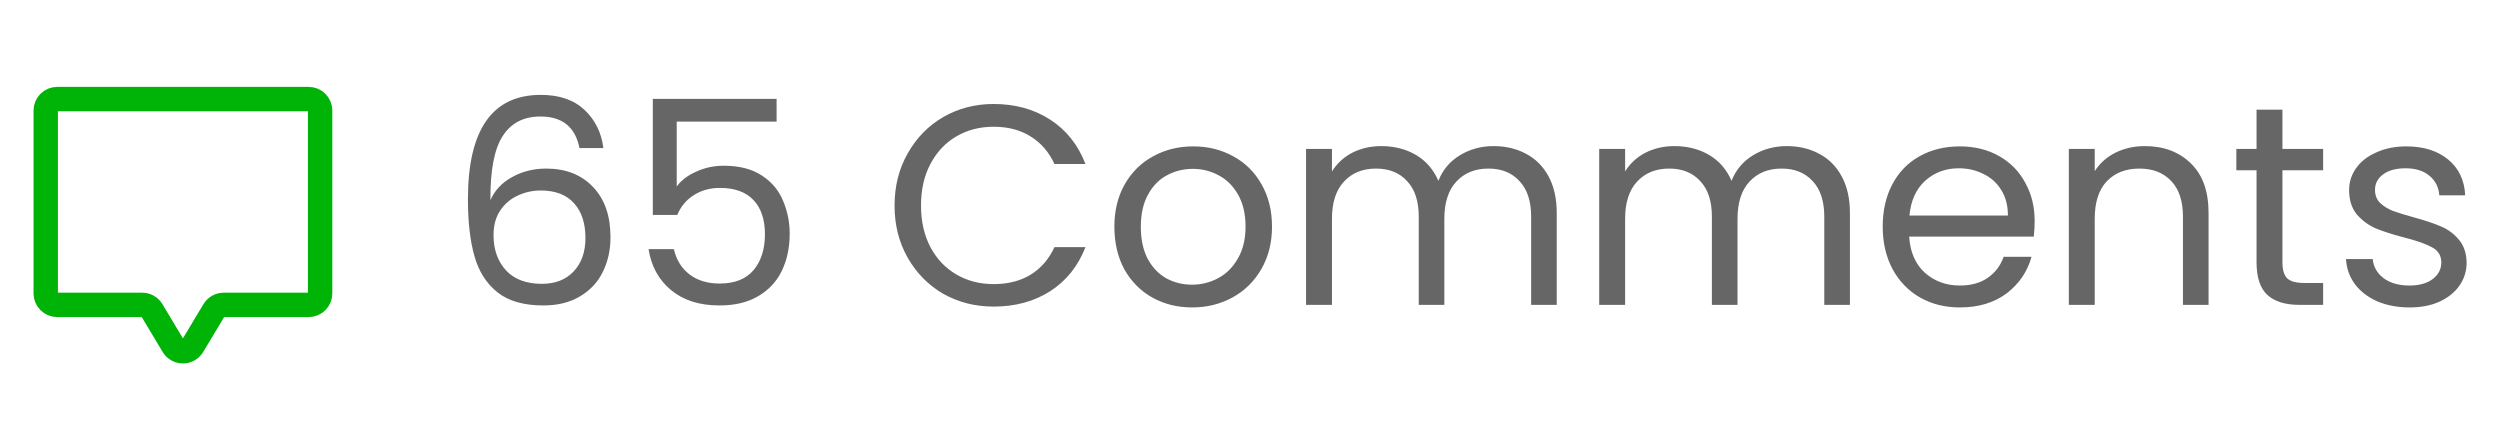
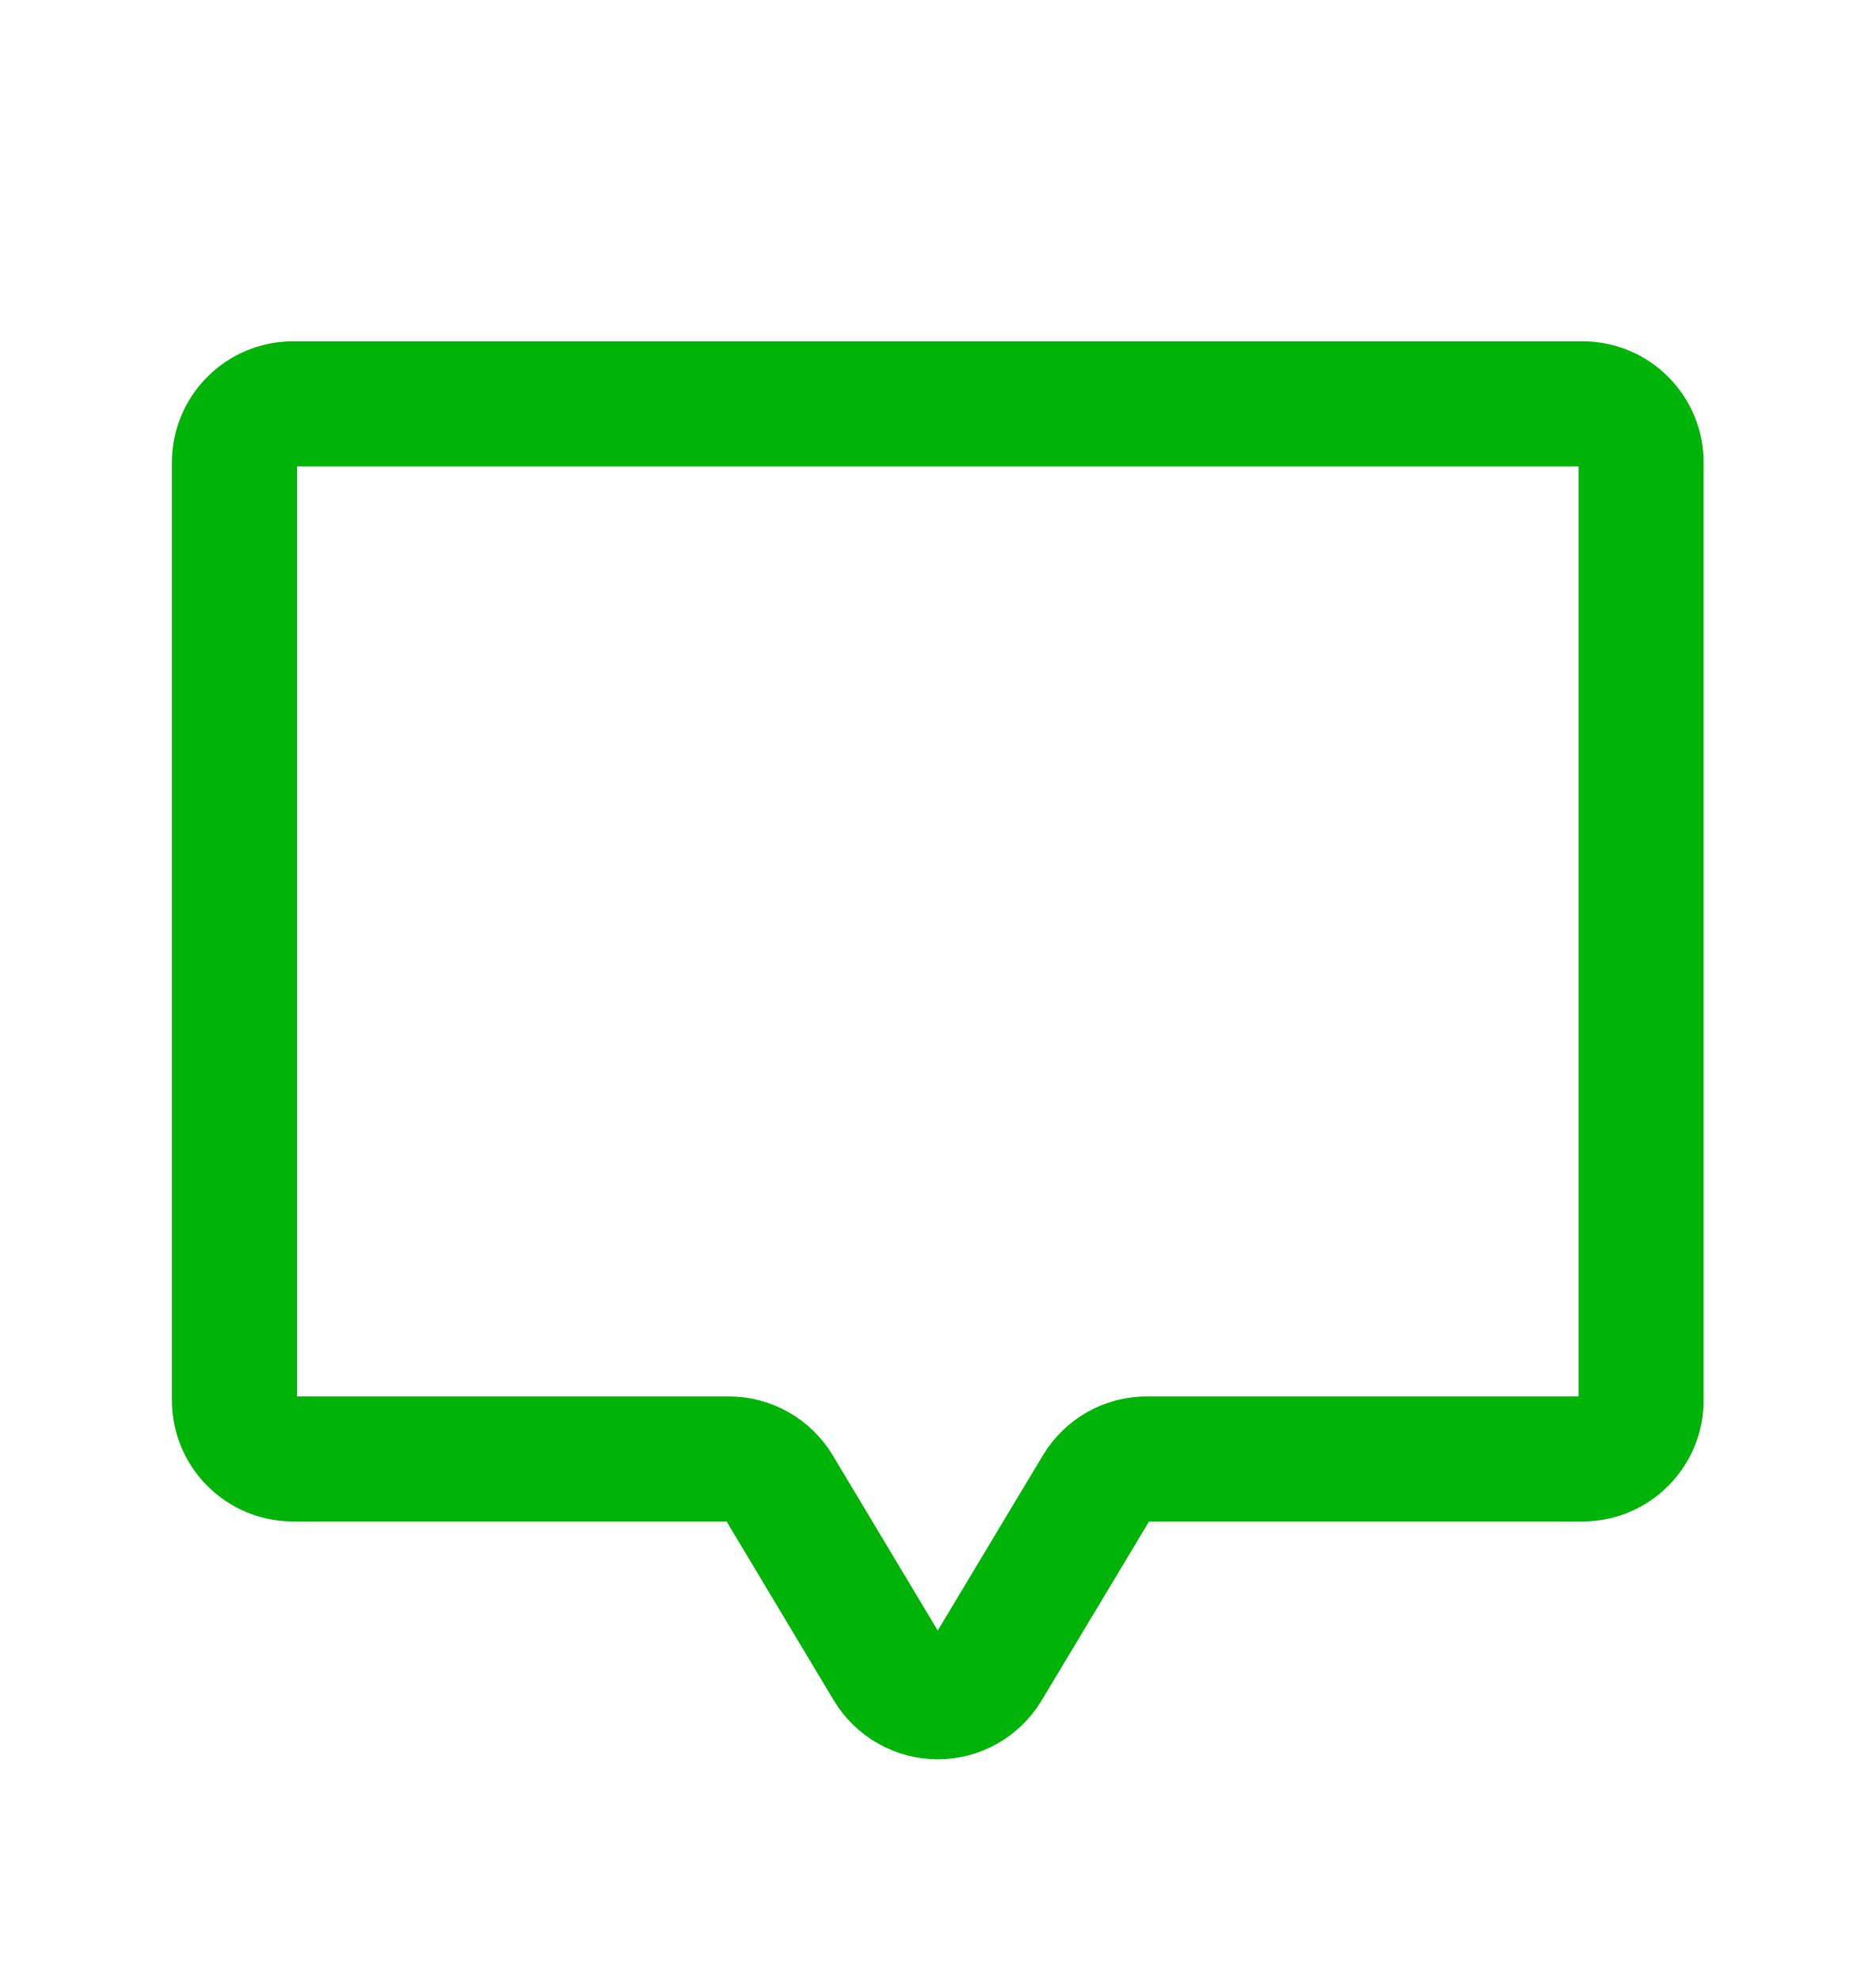
- <svg xmlns="http://www.w3.org/2000/svg" width="123" height="21" viewBox="0 0 123 21" fill="none">
-   <path d="M10.524 15.273L9.482 17.009C9.432 17.092 9.361 17.161 9.277 17.209C9.192 17.257 9.097 17.282 9 17.282C8.903 17.282 8.807 17.257 8.723 17.209C8.638 17.161 8.567 17.092 8.517 17.009L7.477 15.273C7.427 15.19 7.356 15.121 7.271 15.073C7.187 15.025 7.091 15 6.994 15H2.812C2.663 15 2.52 14.941 2.415 14.835C2.309 14.73 2.25 14.587 2.25 14.438V5.438C2.25 5.288 2.309 5.145 2.415 5.04C2.52 4.934 2.663 4.875 2.812 4.875H15.188C15.337 4.875 15.48 4.934 15.585 5.04C15.691 5.145 15.75 5.288 15.75 5.438V14.438C15.75 14.587 15.691 14.73 15.585 14.835C15.48 14.941 15.337 15 15.188 15H11.006C10.909 15 10.813 15.025 10.729 15.073C10.645 15.121 10.574 15.19 10.524 15.273V15.273Z" stroke="#00B307" stroke-width="1.2" stroke-linecap="round" stroke-linejoin="round" />
-   <path d="M28.51 7.286C28.305 6.25 27.665 5.732 26.592 5.732C25.761 5.732 25.141 6.054 24.73 6.698C24.319 7.333 24.119 8.383 24.128 9.848C24.343 9.363 24.697 8.985 25.192 8.714C25.696 8.434 26.256 8.294 26.872 8.294C27.833 8.294 28.599 8.593 29.168 9.19C29.747 9.787 30.036 10.613 30.036 11.668C30.036 12.303 29.91 12.872 29.658 13.376C29.415 13.88 29.042 14.281 28.538 14.58C28.043 14.879 27.441 15.028 26.732 15.028C25.771 15.028 25.019 14.813 24.478 14.384C23.937 13.955 23.559 13.362 23.344 12.606C23.129 11.85 23.022 10.917 23.022 9.806C23.022 6.381 24.217 4.668 26.606 4.668C27.521 4.668 28.239 4.915 28.762 5.41C29.285 5.905 29.593 6.53 29.686 7.286H28.51ZM26.606 9.372C26.205 9.372 25.827 9.456 25.472 9.624C25.117 9.783 24.828 10.03 24.604 10.366C24.389 10.693 24.282 11.094 24.282 11.57C24.282 12.279 24.487 12.858 24.898 13.306C25.309 13.745 25.897 13.964 26.662 13.964C27.315 13.964 27.833 13.763 28.216 13.362C28.608 12.951 28.804 12.401 28.804 11.71C28.804 10.982 28.617 10.413 28.244 10.002C27.871 9.582 27.325 9.372 26.606 9.372ZM38.209 5.984H33.295V9.176C33.509 8.877 33.827 8.635 34.247 8.448C34.667 8.252 35.119 8.154 35.605 8.154C36.379 8.154 37.009 8.317 37.495 8.644C37.98 8.961 38.325 9.377 38.531 9.89C38.745 10.394 38.853 10.931 38.853 11.5C38.853 12.172 38.727 12.774 38.475 13.306C38.223 13.838 37.835 14.258 37.313 14.566C36.799 14.874 36.16 15.028 35.395 15.028C34.415 15.028 33.621 14.776 33.015 14.272C32.408 13.768 32.039 13.096 31.909 12.256H33.155C33.276 12.788 33.533 13.203 33.925 13.502C34.317 13.801 34.811 13.95 35.409 13.95C36.146 13.95 36.701 13.731 37.075 13.292C37.448 12.844 37.635 12.256 37.635 11.528C37.635 10.8 37.448 10.24 37.075 9.848C36.701 9.447 36.151 9.246 35.423 9.246C34.928 9.246 34.494 9.367 34.121 9.61C33.757 9.843 33.491 10.165 33.323 10.576H32.119V4.864H38.209V5.984ZM44.012 10.114C44.012 9.162 44.227 8.308 44.656 7.552C45.086 6.787 45.669 6.189 46.406 5.76C47.153 5.331 47.979 5.116 48.884 5.116C49.948 5.116 50.877 5.373 51.67 5.886C52.464 6.399 53.042 7.127 53.406 8.07H51.88C51.609 7.482 51.218 7.029 50.704 6.712C50.2 6.395 49.593 6.236 48.884 6.236C48.203 6.236 47.592 6.395 47.05 6.712C46.509 7.029 46.084 7.482 45.776 8.07C45.468 8.649 45.314 9.33 45.314 10.114C45.314 10.889 45.468 11.57 45.776 12.158C46.084 12.737 46.509 13.185 47.05 13.502C47.592 13.819 48.203 13.978 48.884 13.978C49.593 13.978 50.2 13.824 50.704 13.516C51.218 13.199 51.609 12.746 51.88 12.158H53.406C53.042 13.091 52.464 13.815 51.67 14.328C50.877 14.832 49.948 15.084 48.884 15.084C47.979 15.084 47.153 14.874 46.406 14.454C45.669 14.025 45.086 13.432 44.656 12.676C44.227 11.92 44.012 11.066 44.012 10.114ZM58.649 15.126C57.93 15.126 57.277 14.963 56.689 14.636C56.11 14.309 55.653 13.847 55.317 13.25C54.99 12.643 54.827 11.943 54.827 11.15C54.827 10.366 54.995 9.675 55.331 9.078C55.676 8.471 56.143 8.009 56.731 7.692C57.319 7.365 57.977 7.202 58.705 7.202C59.433 7.202 60.091 7.365 60.679 7.692C61.267 8.009 61.729 8.467 62.065 9.064C62.41 9.661 62.583 10.357 62.583 11.15C62.583 11.943 62.405 12.643 62.051 13.25C61.705 13.847 61.234 14.309 60.637 14.636C60.039 14.963 59.377 15.126 58.649 15.126ZM58.649 14.006C59.106 14.006 59.535 13.899 59.937 13.684C60.338 13.469 60.66 13.147 60.903 12.718C61.155 12.289 61.281 11.766 61.281 11.15C61.281 10.534 61.159 10.011 60.917 9.582C60.674 9.153 60.357 8.835 59.965 8.63C59.573 8.415 59.148 8.308 58.691 8.308C58.224 8.308 57.795 8.415 57.403 8.63C57.02 8.835 56.712 9.153 56.479 9.582C56.245 10.011 56.129 10.534 56.129 11.15C56.129 11.775 56.241 12.303 56.465 12.732C56.698 13.161 57.006 13.483 57.389 13.698C57.771 13.903 58.191 14.006 58.649 14.006ZM73.484 7.188C74.081 7.188 74.613 7.314 75.08 7.566C75.546 7.809 75.915 8.177 76.186 8.672C76.456 9.167 76.592 9.769 76.592 10.478V15H75.332V10.66C75.332 9.895 75.14 9.311 74.758 8.91C74.384 8.499 73.876 8.294 73.232 8.294C72.569 8.294 72.042 8.509 71.65 8.938C71.258 9.358 71.062 9.969 71.062 10.772V15H69.802V10.66C69.802 9.895 69.61 9.311 69.228 8.91C68.854 8.499 68.346 8.294 67.702 8.294C67.039 8.294 66.512 8.509 66.12 8.938C65.728 9.358 65.532 9.969 65.532 10.772V15H64.258V7.328H65.532V8.434C65.784 8.033 66.12 7.725 66.54 7.51C66.969 7.295 67.44 7.188 67.954 7.188C68.598 7.188 69.167 7.333 69.662 7.622C70.156 7.911 70.525 8.336 70.768 8.896C70.982 8.355 71.337 7.935 71.832 7.636C72.326 7.337 72.877 7.188 73.484 7.188ZM87.907 7.188C88.505 7.188 89.037 7.314 89.504 7.566C89.97 7.809 90.339 8.177 90.609 8.672C90.88 9.167 91.016 9.769 91.016 10.478V15H89.755V10.66C89.755 9.895 89.564 9.311 89.181 8.91C88.808 8.499 88.299 8.294 87.656 8.294C86.993 8.294 86.466 8.509 86.073 8.938C85.681 9.358 85.486 9.969 85.486 10.772V15H84.225V10.66C84.225 9.895 84.034 9.311 83.651 8.91C83.278 8.499 82.769 8.294 82.126 8.294C81.463 8.294 80.936 8.509 80.543 8.938C80.151 9.358 79.956 9.969 79.956 10.772V15H78.681V7.328H79.956V8.434C80.207 8.033 80.543 7.725 80.963 7.51C81.393 7.295 81.864 7.188 82.377 7.188C83.022 7.188 83.591 7.333 84.085 7.622C84.58 7.911 84.949 8.336 85.192 8.896C85.406 8.355 85.761 7.935 86.255 7.636C86.75 7.337 87.301 7.188 87.907 7.188ZM100.105 10.87C100.105 11.113 100.091 11.369 100.063 11.64H93.931C93.978 12.396 94.235 12.989 94.701 13.418C95.177 13.838 95.751 14.048 96.423 14.048C96.974 14.048 97.431 13.922 97.795 13.67C98.169 13.409 98.43 13.063 98.579 12.634H99.951C99.746 13.371 99.335 13.973 98.719 14.44C98.103 14.897 97.338 15.126 96.423 15.126C95.695 15.126 95.042 14.963 94.463 14.636C93.894 14.309 93.446 13.847 93.119 13.25C92.793 12.643 92.629 11.943 92.629 11.15C92.629 10.357 92.788 9.661 93.105 9.064C93.423 8.467 93.866 8.009 94.435 7.692C95.014 7.365 95.677 7.202 96.423 7.202C97.151 7.202 97.795 7.361 98.355 7.678C98.915 7.995 99.345 8.434 99.643 8.994C99.951 9.545 100.105 10.17 100.105 10.87ZM98.789 10.604C98.789 10.119 98.682 9.703 98.467 9.358C98.253 9.003 97.959 8.737 97.585 8.56C97.221 8.373 96.815 8.28 96.367 8.28C95.723 8.28 95.173 8.485 94.715 8.896C94.267 9.307 94.011 9.876 93.945 10.604H98.789ZM105.525 7.188C106.458 7.188 107.214 7.473 107.793 8.042C108.372 8.602 108.661 9.414 108.661 10.478V15H107.401V10.66C107.401 9.895 107.21 9.311 106.827 8.91C106.444 8.499 105.922 8.294 105.259 8.294C104.587 8.294 104.05 8.504 103.649 8.924C103.257 9.344 103.061 9.955 103.061 10.758V15H101.787V7.328H103.061V8.42C103.313 8.028 103.654 7.725 104.083 7.51C104.522 7.295 105.002 7.188 105.525 7.188ZM112.296 8.378V12.9C112.296 13.273 112.375 13.539 112.534 13.698C112.693 13.847 112.968 13.922 113.36 13.922H114.298V15H113.15C112.441 15 111.909 14.837 111.554 14.51C111.199 14.183 111.022 13.647 111.022 12.9V8.378H110.028V7.328H111.022V5.396H112.296V7.328H114.298V8.378H112.296ZM118.558 15.126C117.97 15.126 117.442 15.028 116.976 14.832C116.509 14.627 116.14 14.347 115.87 13.992C115.599 13.628 115.45 13.213 115.422 12.746H116.738C116.775 13.129 116.952 13.441 117.27 13.684C117.596 13.927 118.021 14.048 118.544 14.048C119.029 14.048 119.412 13.941 119.692 13.726C119.972 13.511 120.112 13.241 120.112 12.914C120.112 12.578 119.962 12.331 119.664 12.172C119.365 12.004 118.903 11.841 118.278 11.682C117.708 11.533 117.242 11.383 116.878 11.234C116.523 11.075 116.215 10.847 115.954 10.548C115.702 10.24 115.576 9.839 115.576 9.344C115.576 8.952 115.692 8.593 115.926 8.266C116.159 7.939 116.49 7.683 116.92 7.496C117.349 7.3 117.839 7.202 118.39 7.202C119.239 7.202 119.925 7.417 120.448 7.846C120.97 8.275 121.25 8.863 121.288 9.61H120.014C119.986 9.209 119.822 8.887 119.524 8.644C119.234 8.401 118.842 8.28 118.348 8.28C117.89 8.28 117.526 8.378 117.256 8.574C116.985 8.77 116.85 9.027 116.85 9.344C116.85 9.596 116.929 9.806 117.088 9.974C117.256 10.133 117.461 10.263 117.704 10.366C117.956 10.459 118.301 10.567 118.74 10.688C119.29 10.837 119.738 10.987 120.084 11.136C120.429 11.276 120.723 11.491 120.966 11.78C121.218 12.069 121.348 12.447 121.358 12.914C121.358 13.334 121.241 13.712 121.008 14.048C120.774 14.384 120.443 14.65 120.014 14.846C119.594 15.033 119.108 15.126 118.558 15.126Z" fill="#666666" />
+ <svg xmlns="http://www.w3.org/2000/svg" width="18" height="19" viewBox="0 0 18 19" fill="none">
+   <path d="M10.524 14.273L9.482 16.009C9.432 16.092 9.361 16.161 9.277 16.209C9.192 16.257 9.097 16.282 9 16.282C8.903 16.282 8.807 16.257 8.723 16.209C8.638 16.161 8.567 16.092 8.517 16.009L7.477 14.273C7.427 14.19 7.356 14.121 7.271 14.073C7.187 14.025 7.091 14 6.994 14H2.812C2.663 14 2.52 13.941 2.415 13.835C2.309 13.73 2.25 13.587 2.25 13.438V4.438C2.25 4.288 2.309 4.145 2.415 4.04C2.52 3.934 2.663 3.875 2.812 3.875H15.188C15.337 3.875 15.48 3.934 15.585 4.04C15.691 4.145 15.75 4.288 15.75 4.438V13.438C15.75 13.587 15.691 13.73 15.585 13.835C15.48 13.941 15.337 14 15.188 14H11.006C10.909 14 10.813 14.025 10.729 14.073C10.645 14.121 10.574 14.19 10.524 14.273V14.273Z" stroke="#00B307" stroke-width="1.2" stroke-linecap="round" stroke-linejoin="round" />
</svg>
